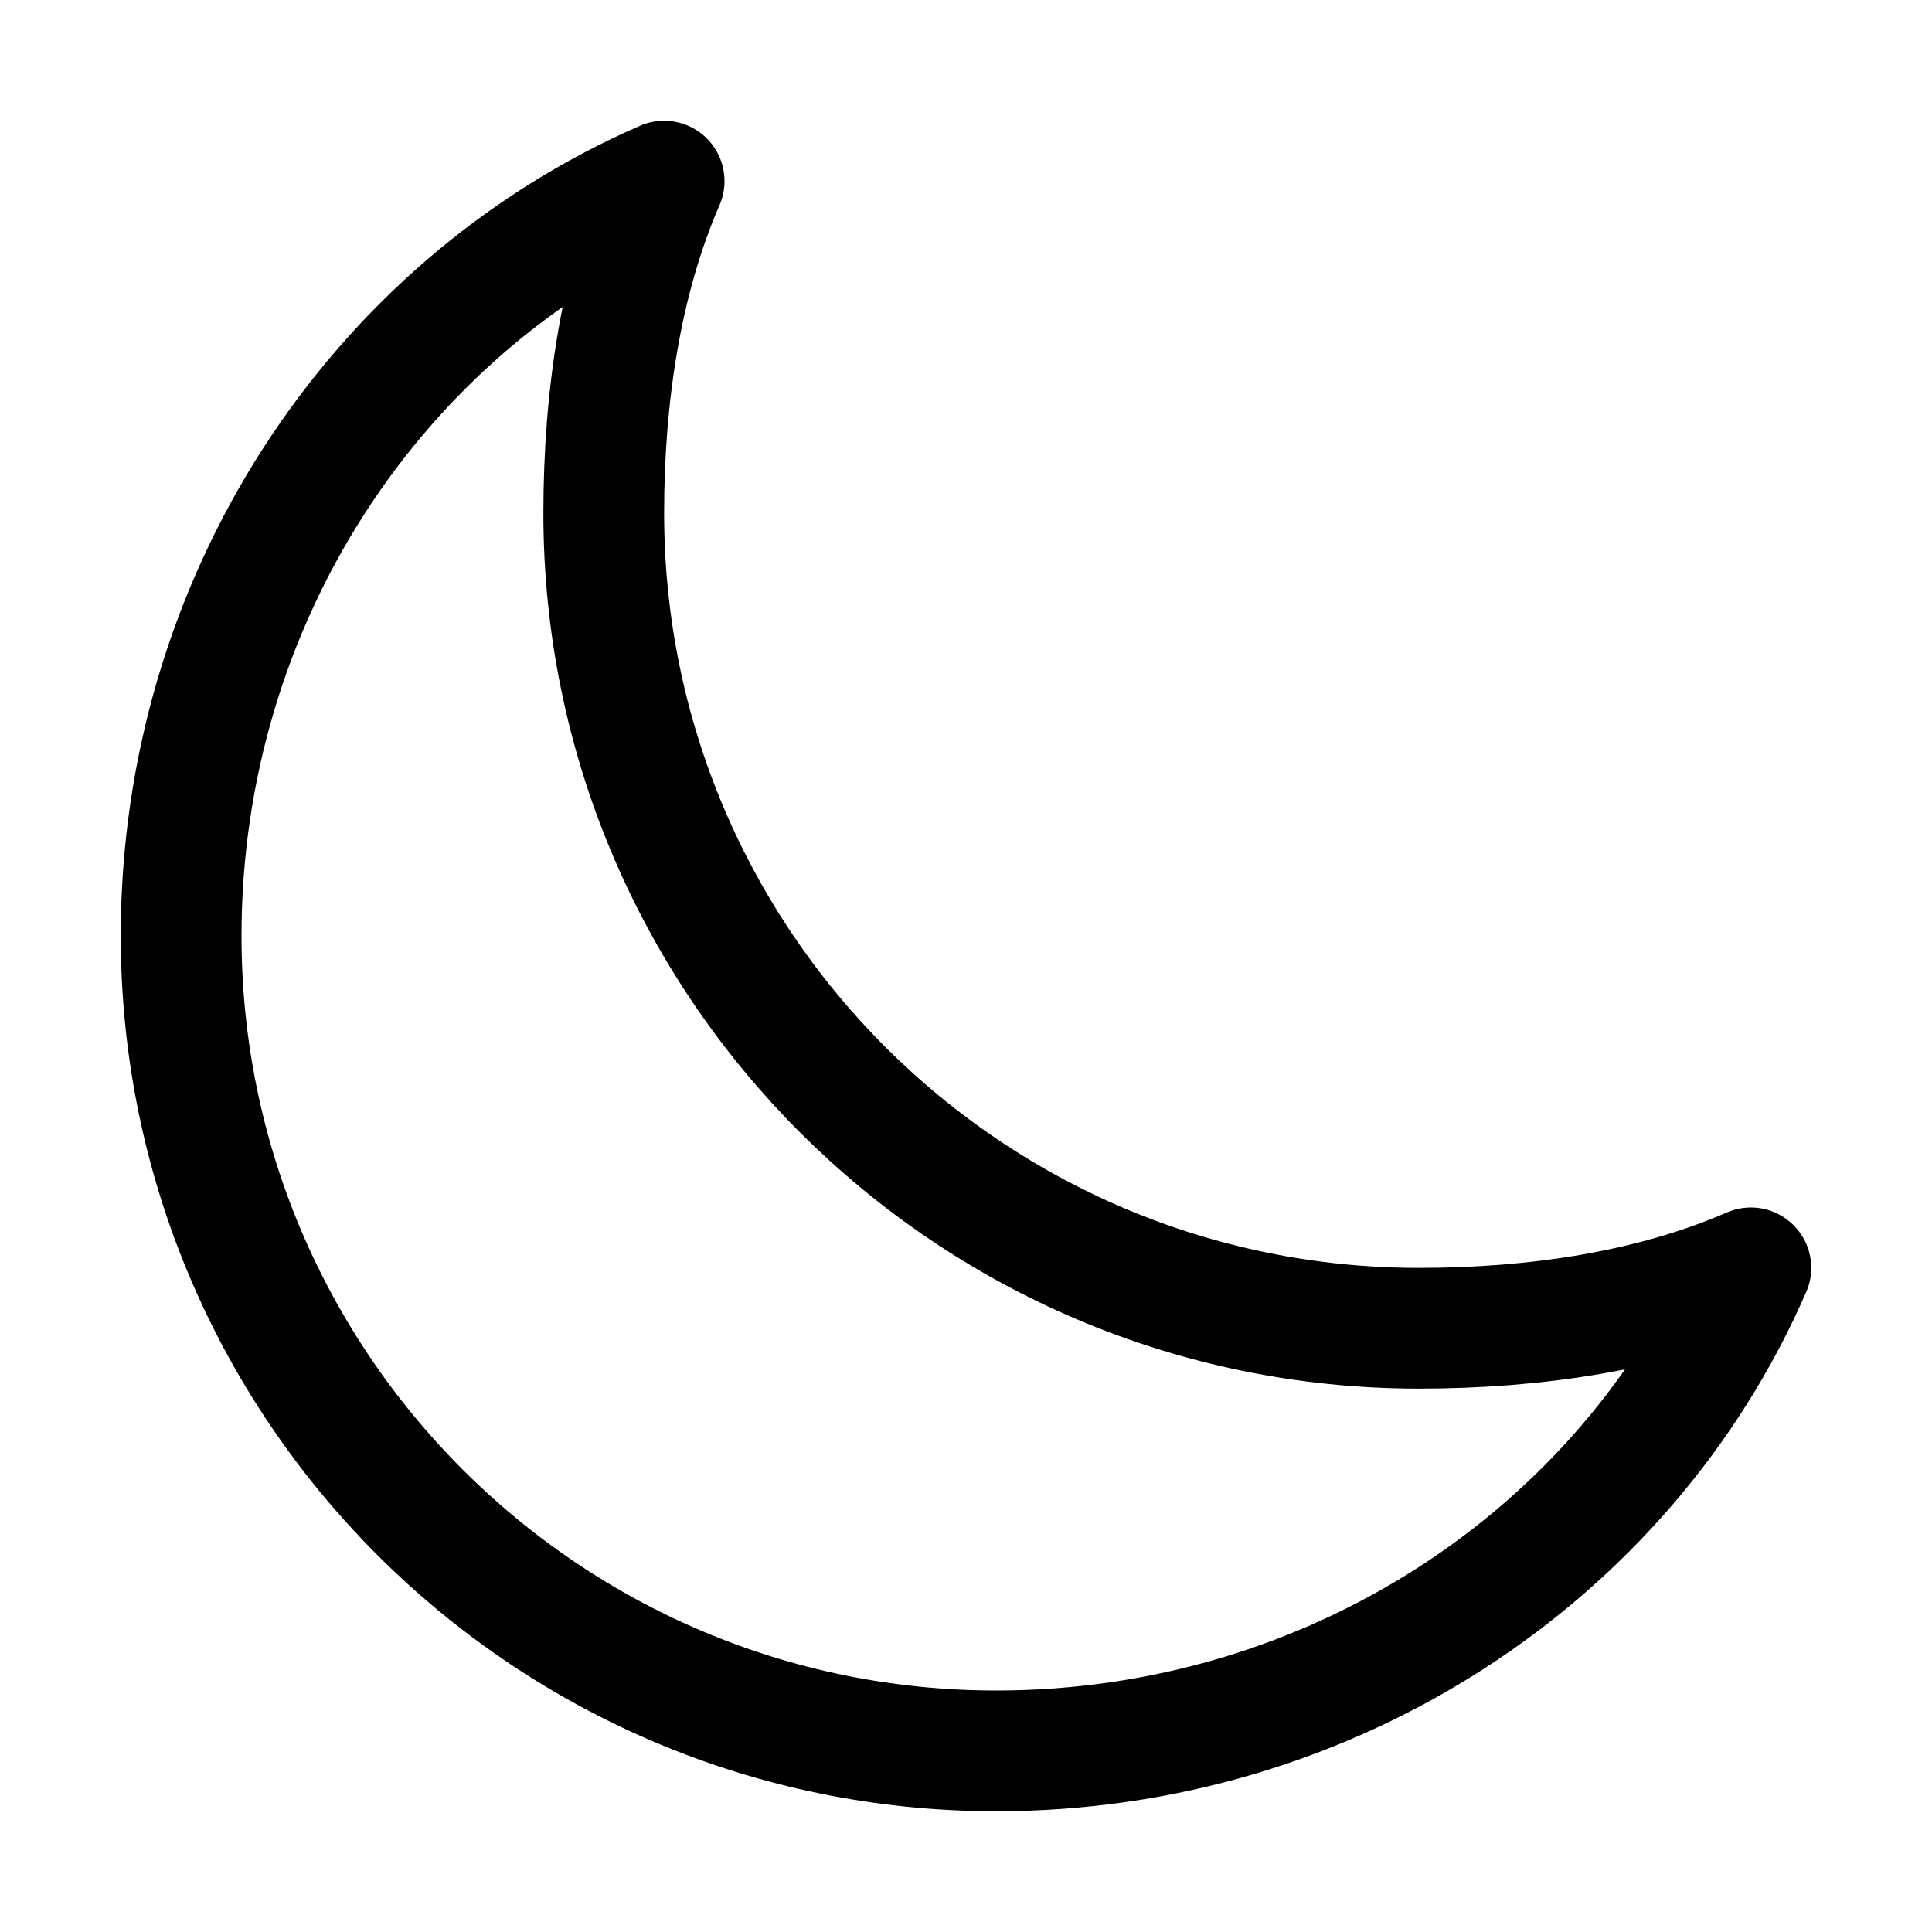
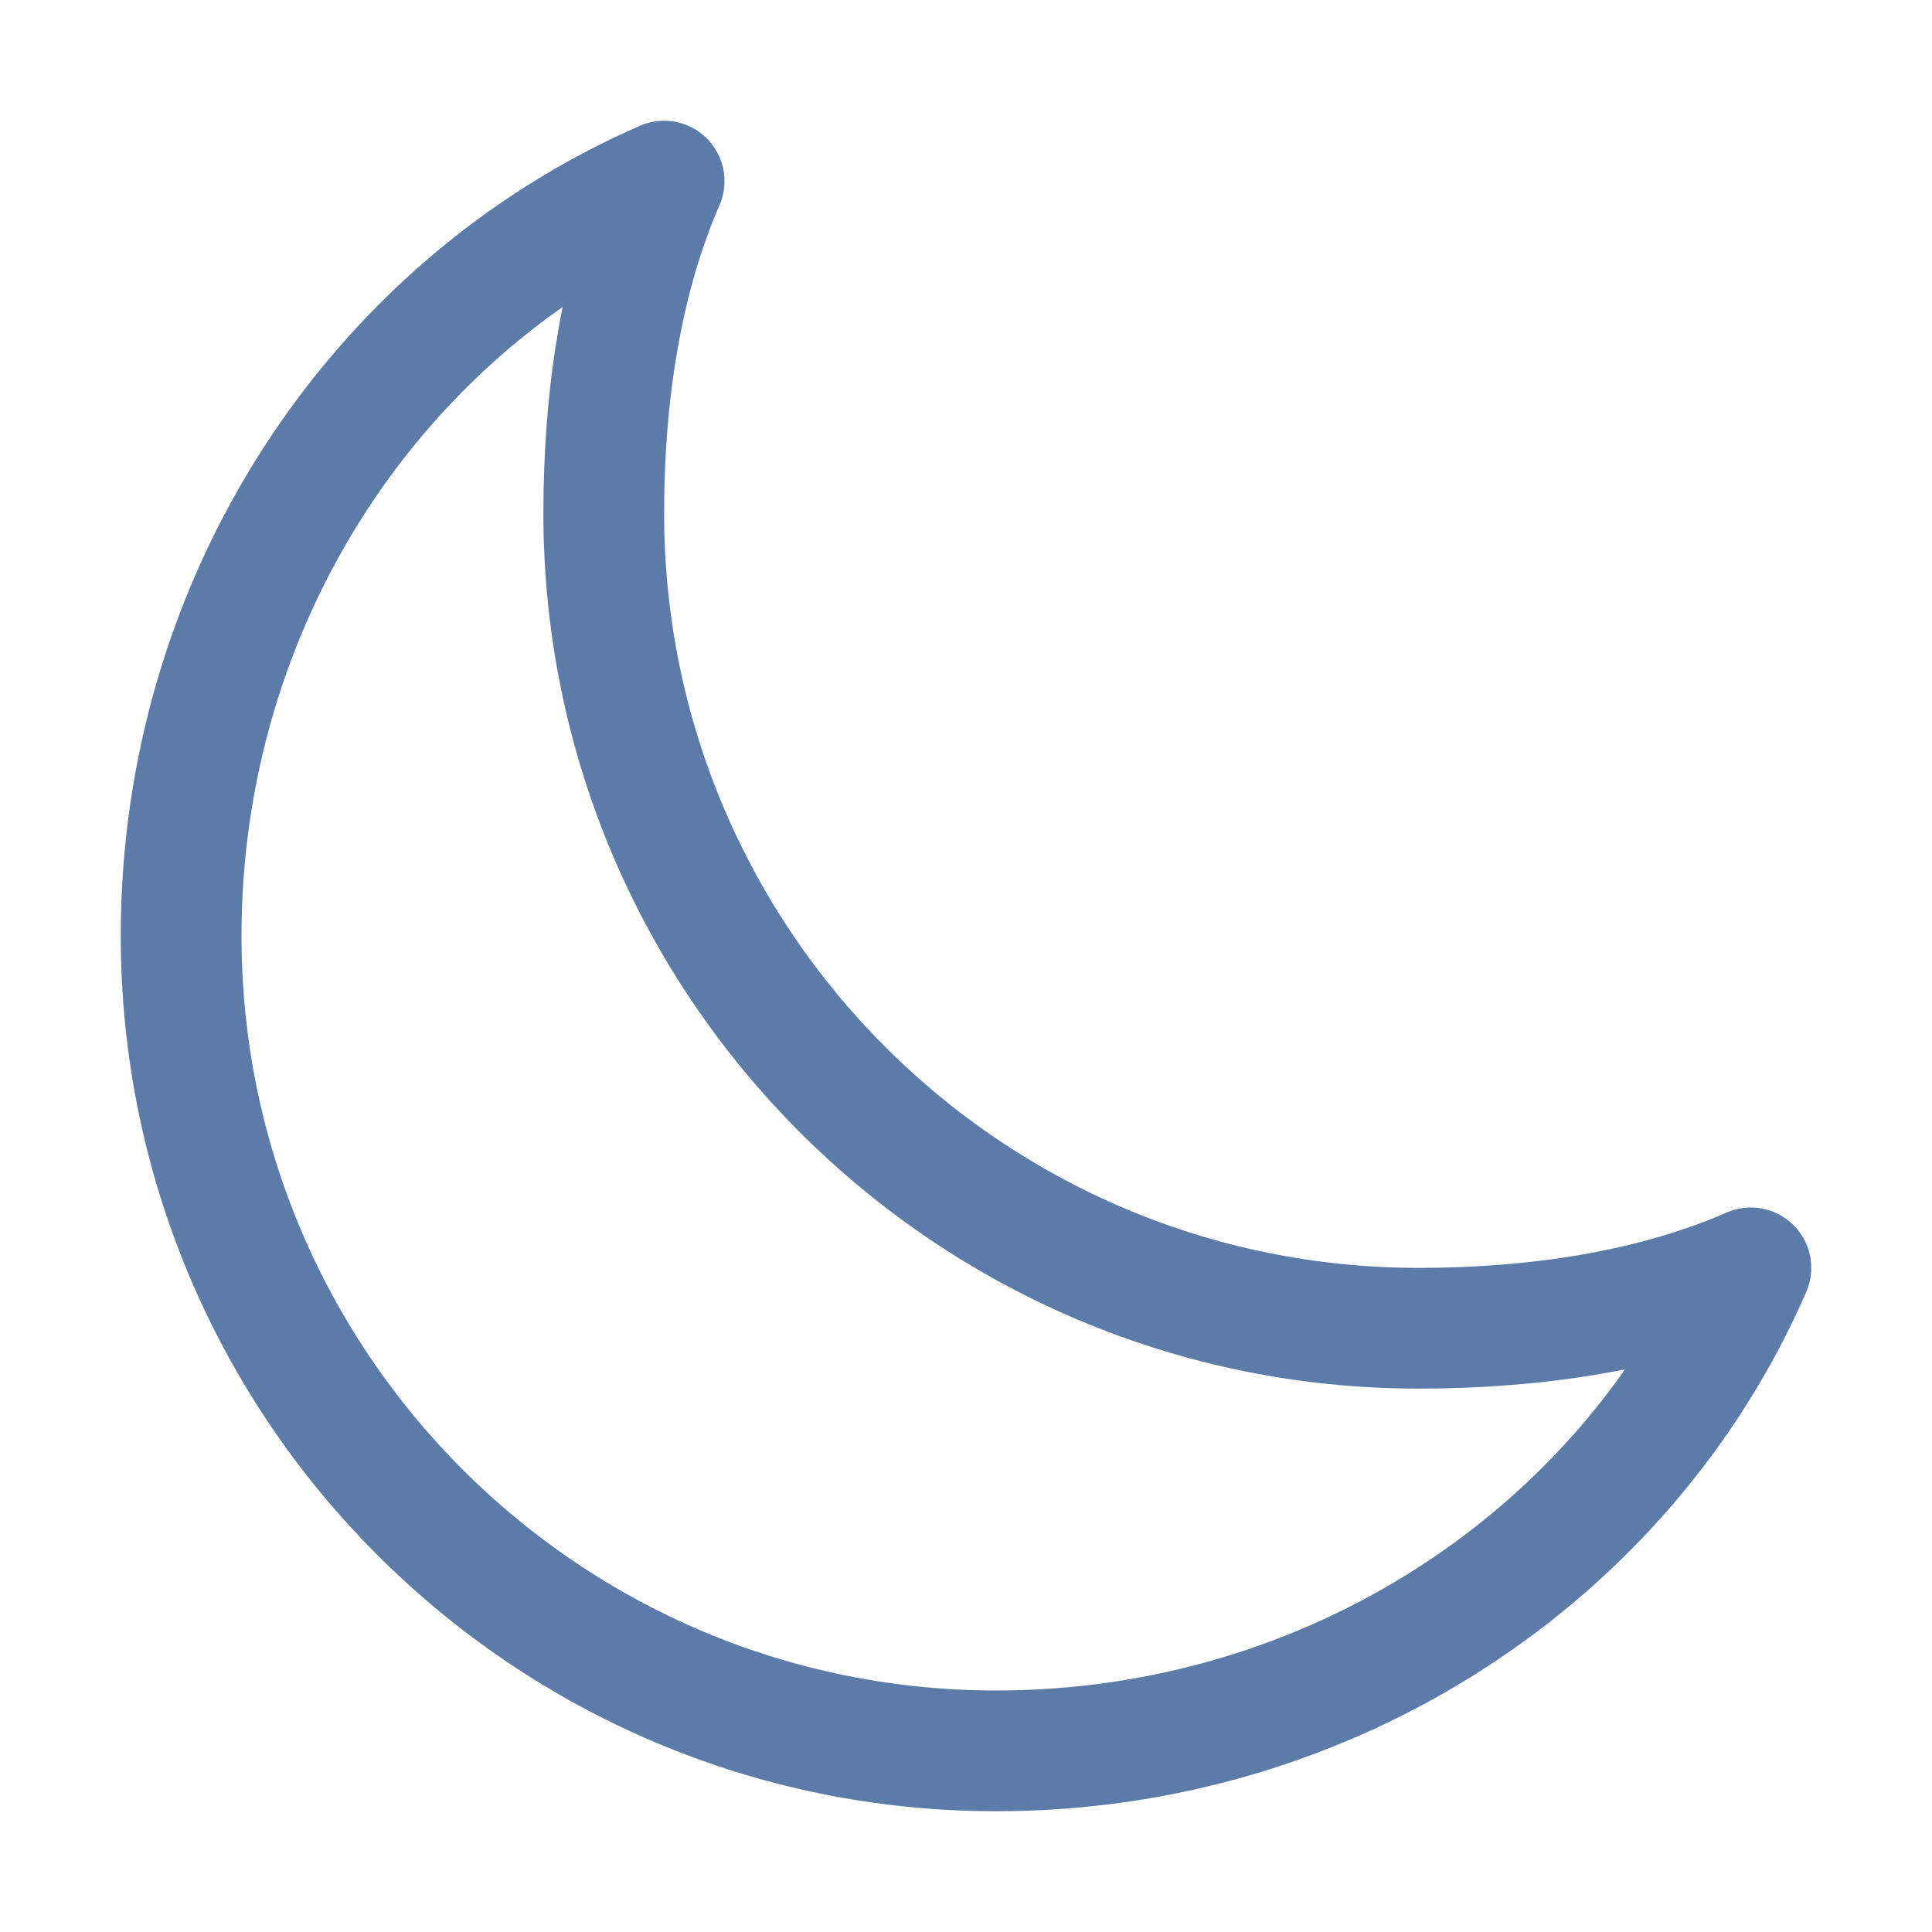
<svg xmlns="http://www.w3.org/2000/svg" class="ionicon" viewBox="0 0 512 512">
-   <path d="M160 136c0-30.62 4.51-61.61 16-88C99.57 81.27 48 159.32 48 248c0 119.29 96.71 216 216 216 88.68 0 166.73-51.57 200-128-26.39 11.49-57.38 16-88 16-119.29 0-216-96.71-216-216z" fill="none" stroke="currentColor" stroke-linecap="round" stroke-linejoin="round" stroke-width="32" />
+   <path d="M160 136c0-30.62 4.51-61.61 16-88C99.57 81.27 48 159.32 48 248c0 119.29 96.71 216 216 216 88.68 0 166.73-51.57 200-128-26.39 11.49-57.38 16-88 16-119.29 0-216-96.71-216-216z" fill="none" stroke="#5D7BA8" stroke-linecap="round" stroke-linejoin="round" stroke-width="32" />
</svg>
